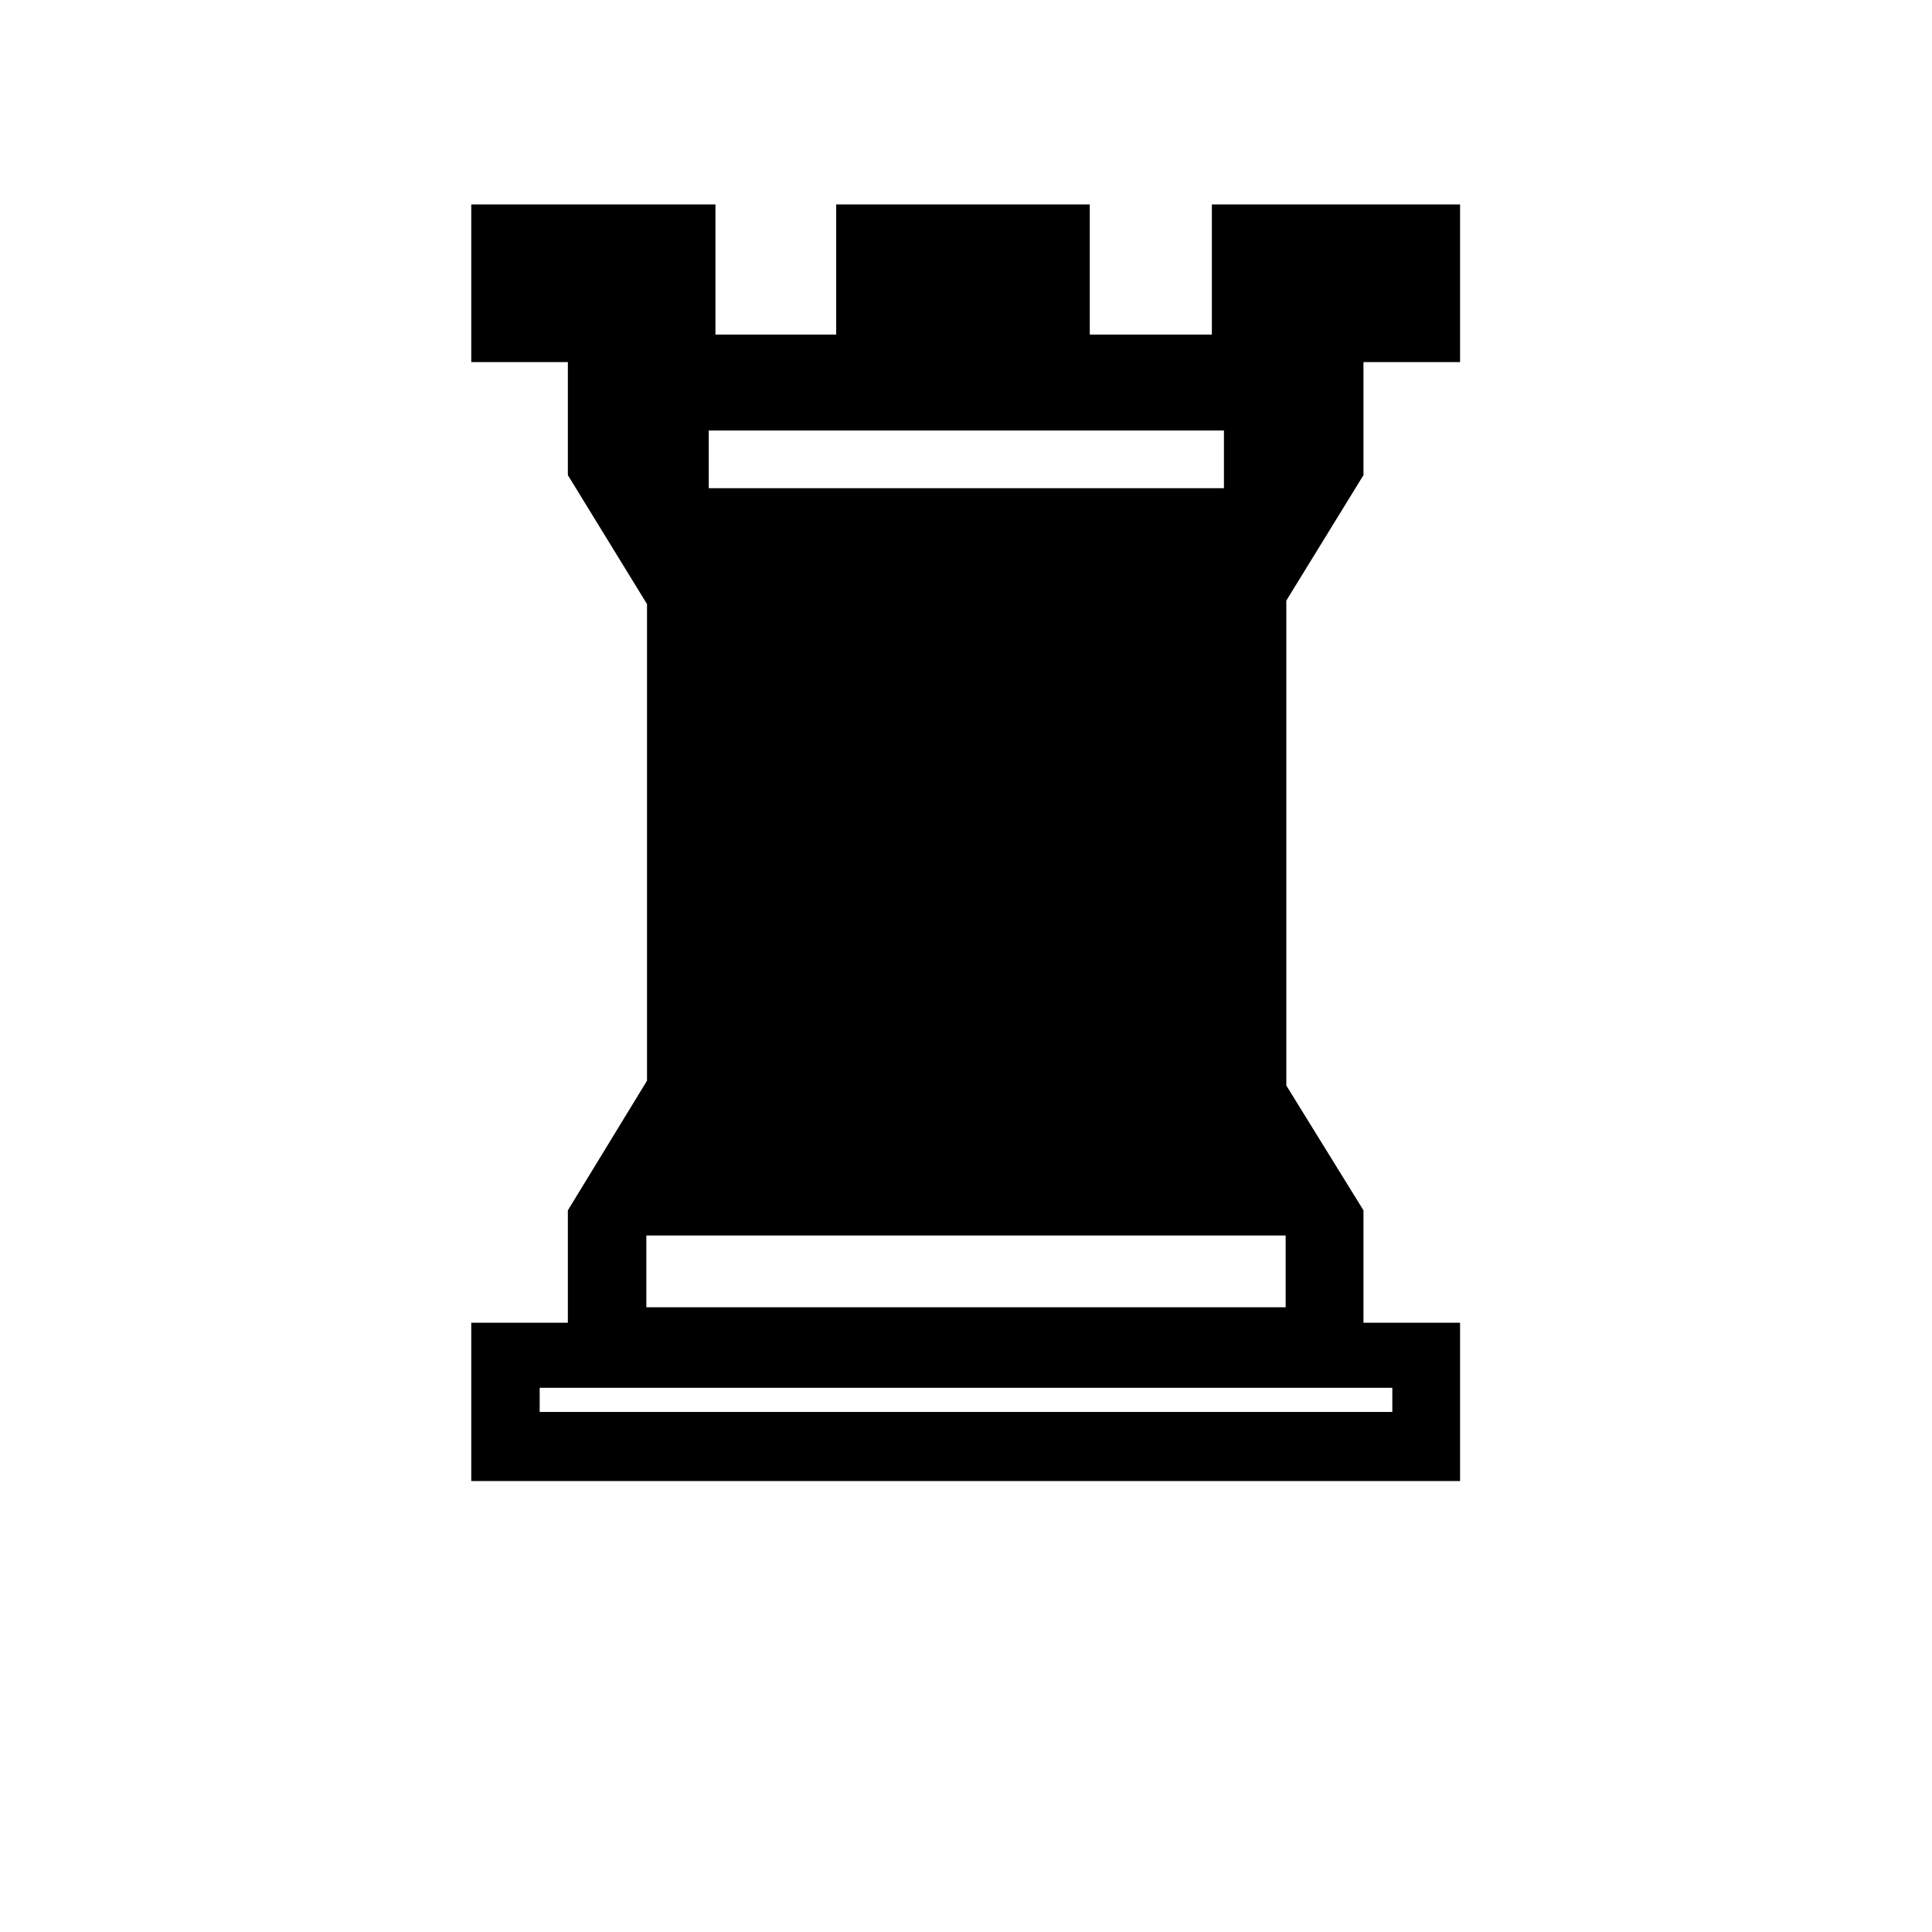
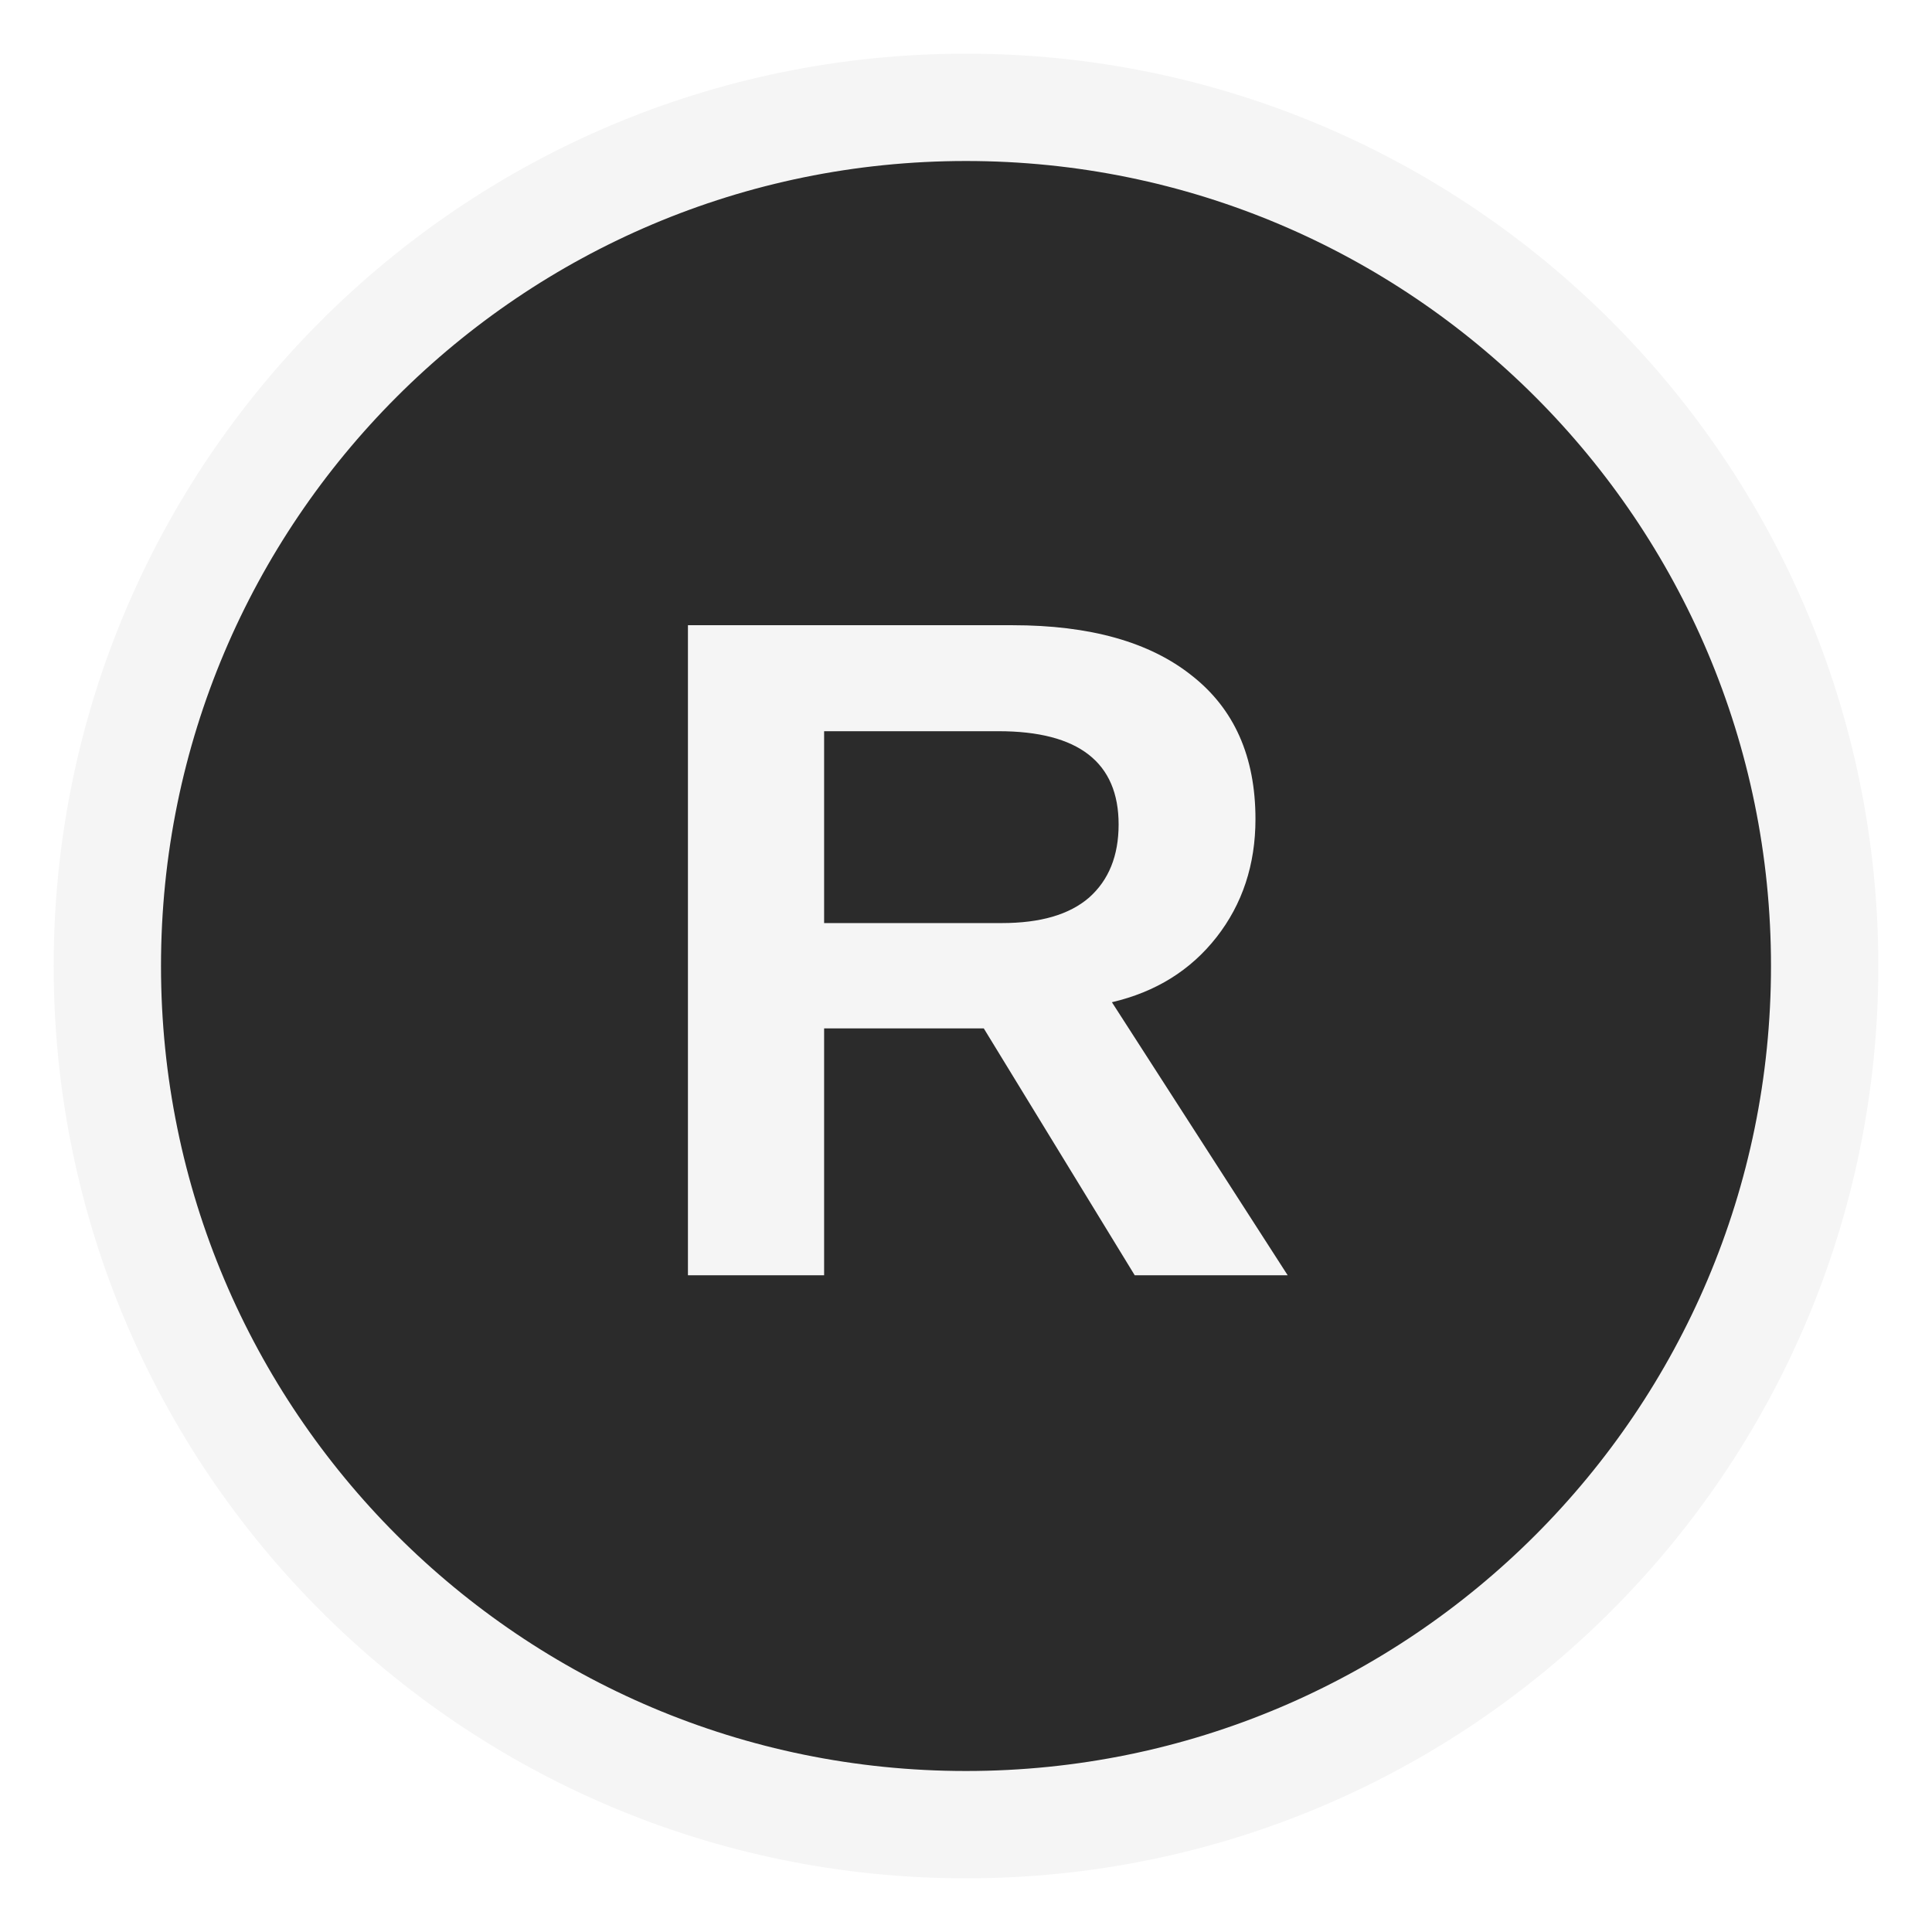
<svg xmlns="http://www.w3.org/2000/svg" viewBox="0 0 45 45">
-   <text x="50%" y="76%" font-size="40" text-anchor="middle" font-family="'Segoe UI Symbol','DejaVu Sans','Noto Sans Symbols',sans-serif" fill="#000000" stroke="#000000" stroke-width="0.5">♜</text>
+   <circle cx="22.5" cy="22.5" r="20" fill="#2b2b2b" stroke="#f5f5f5" stroke-width="2.5" />
+   <text x="50%" y="66%" font-size="22" font-weight="bold" text-anchor="middle" font-family="Arial,Helvetica,sans-serif" fill="#f5f5f5">R</text>
</svg>
